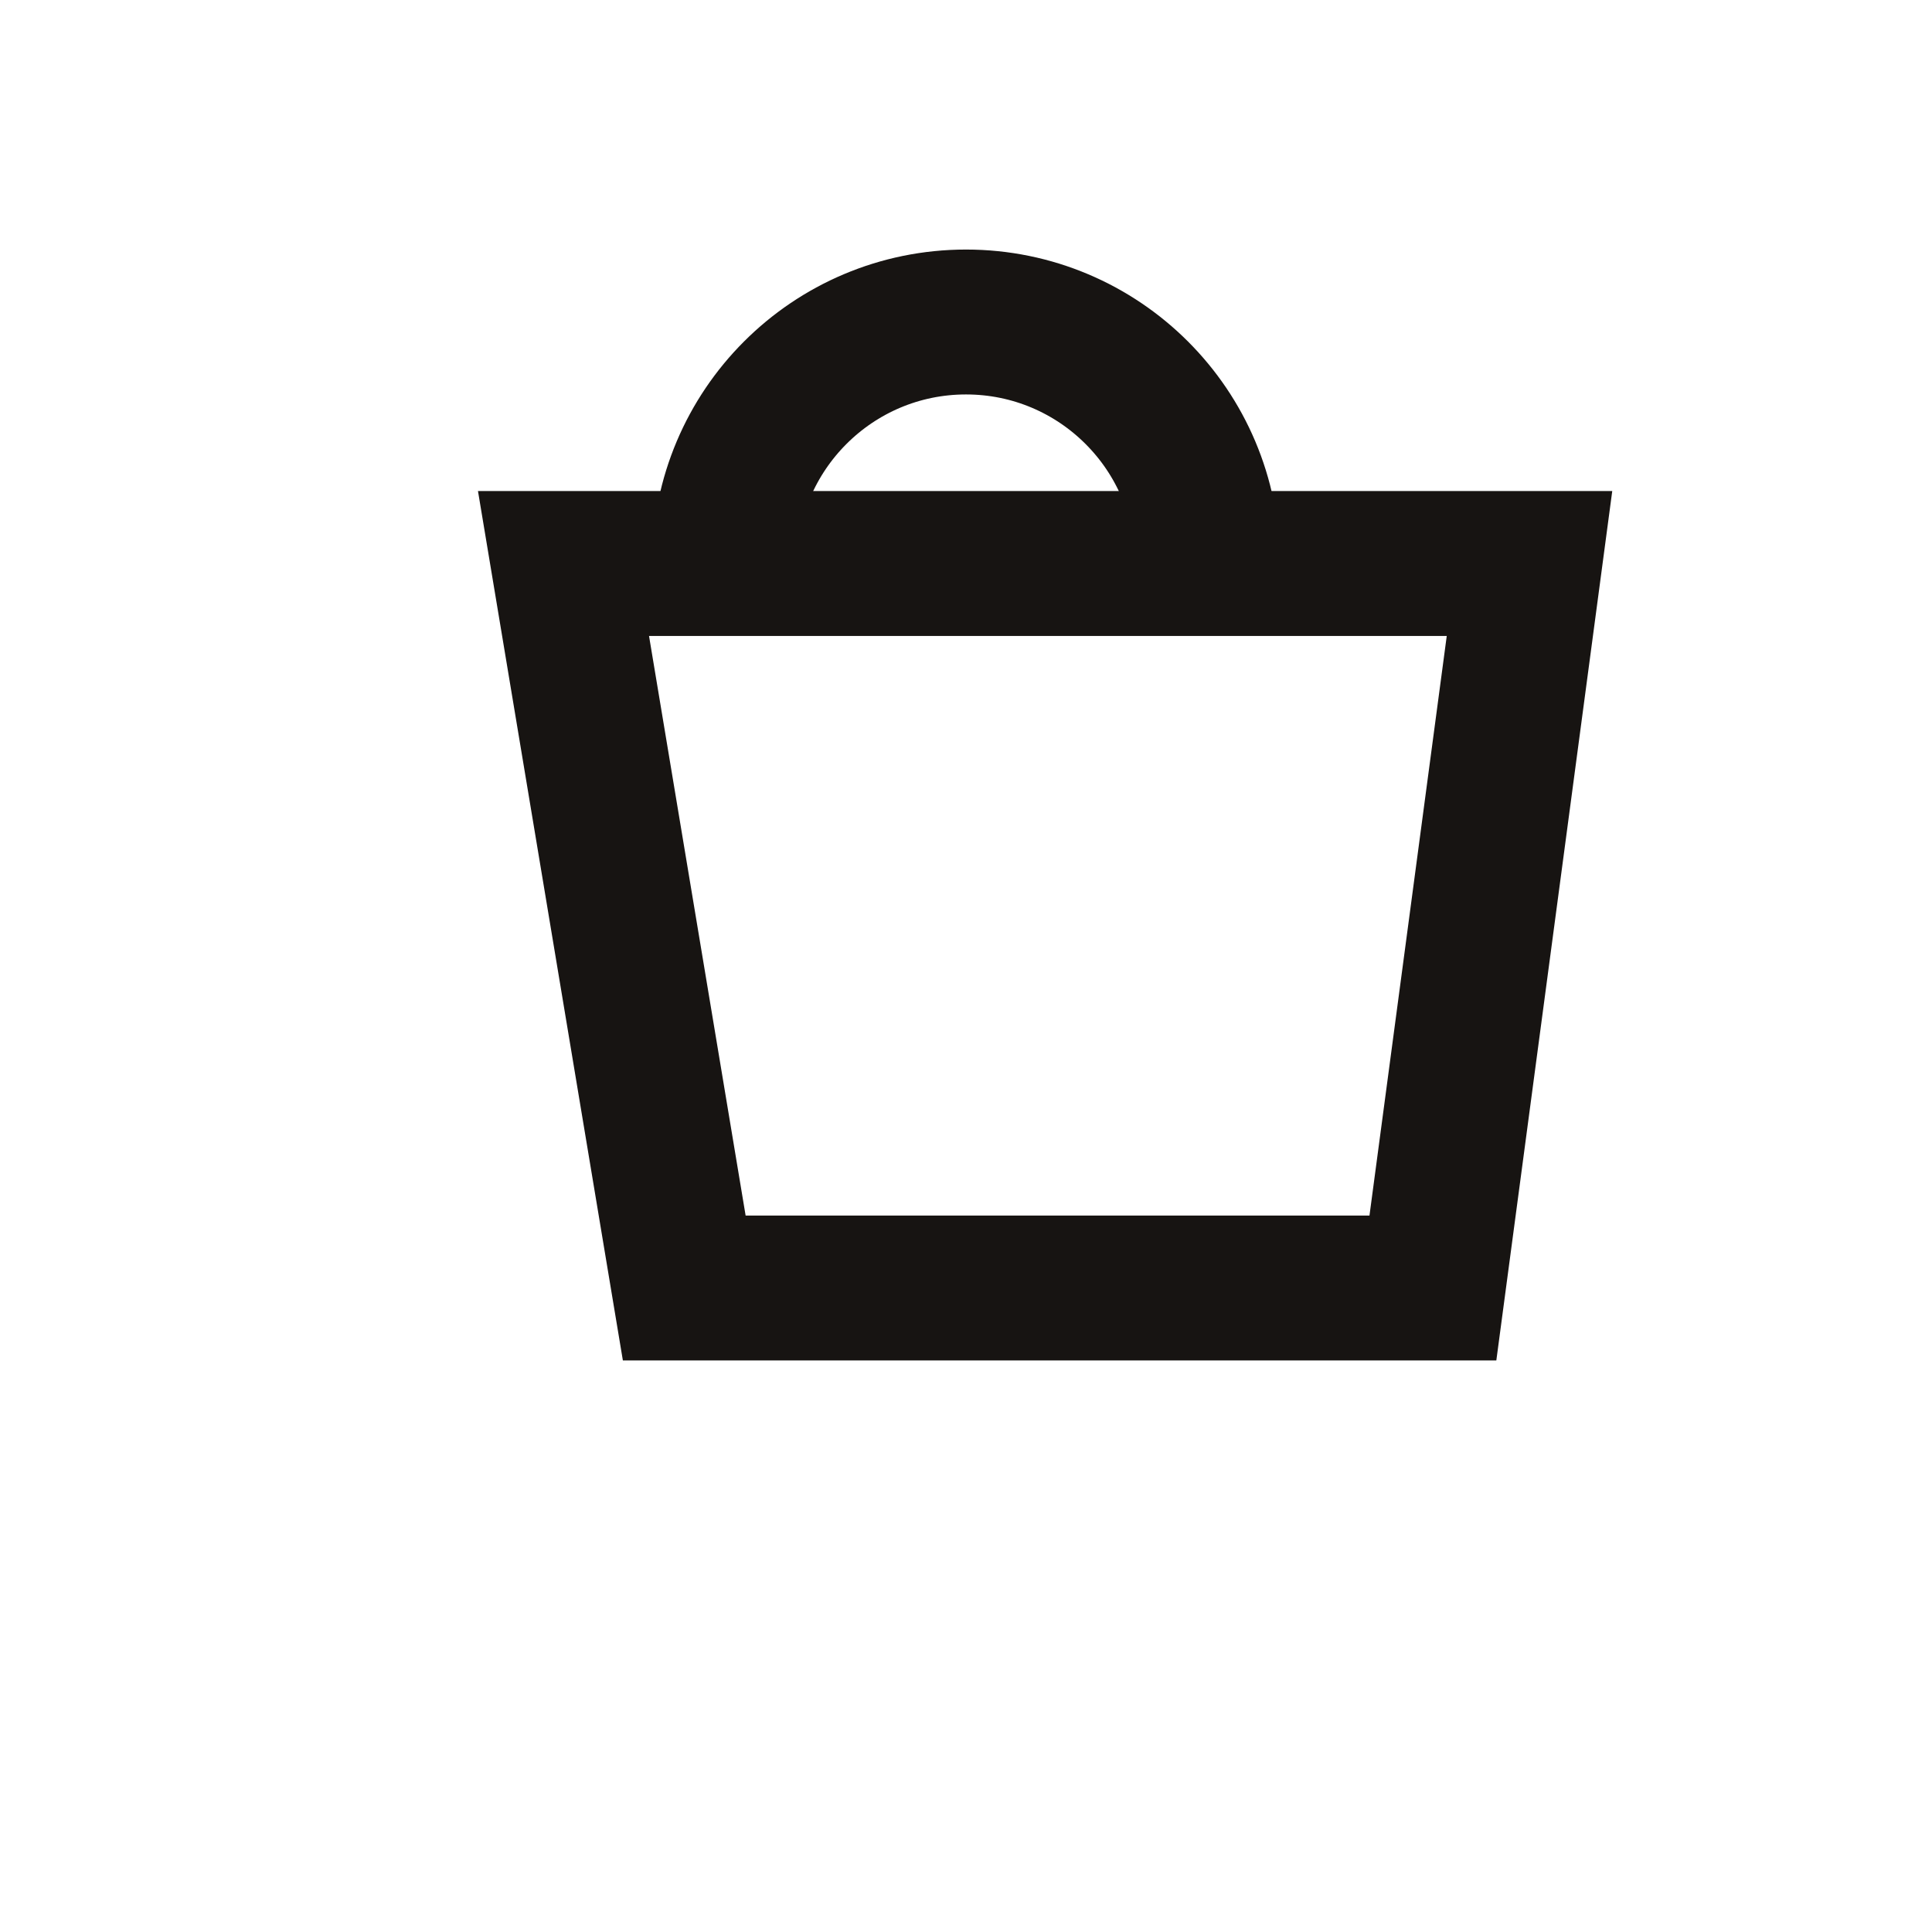
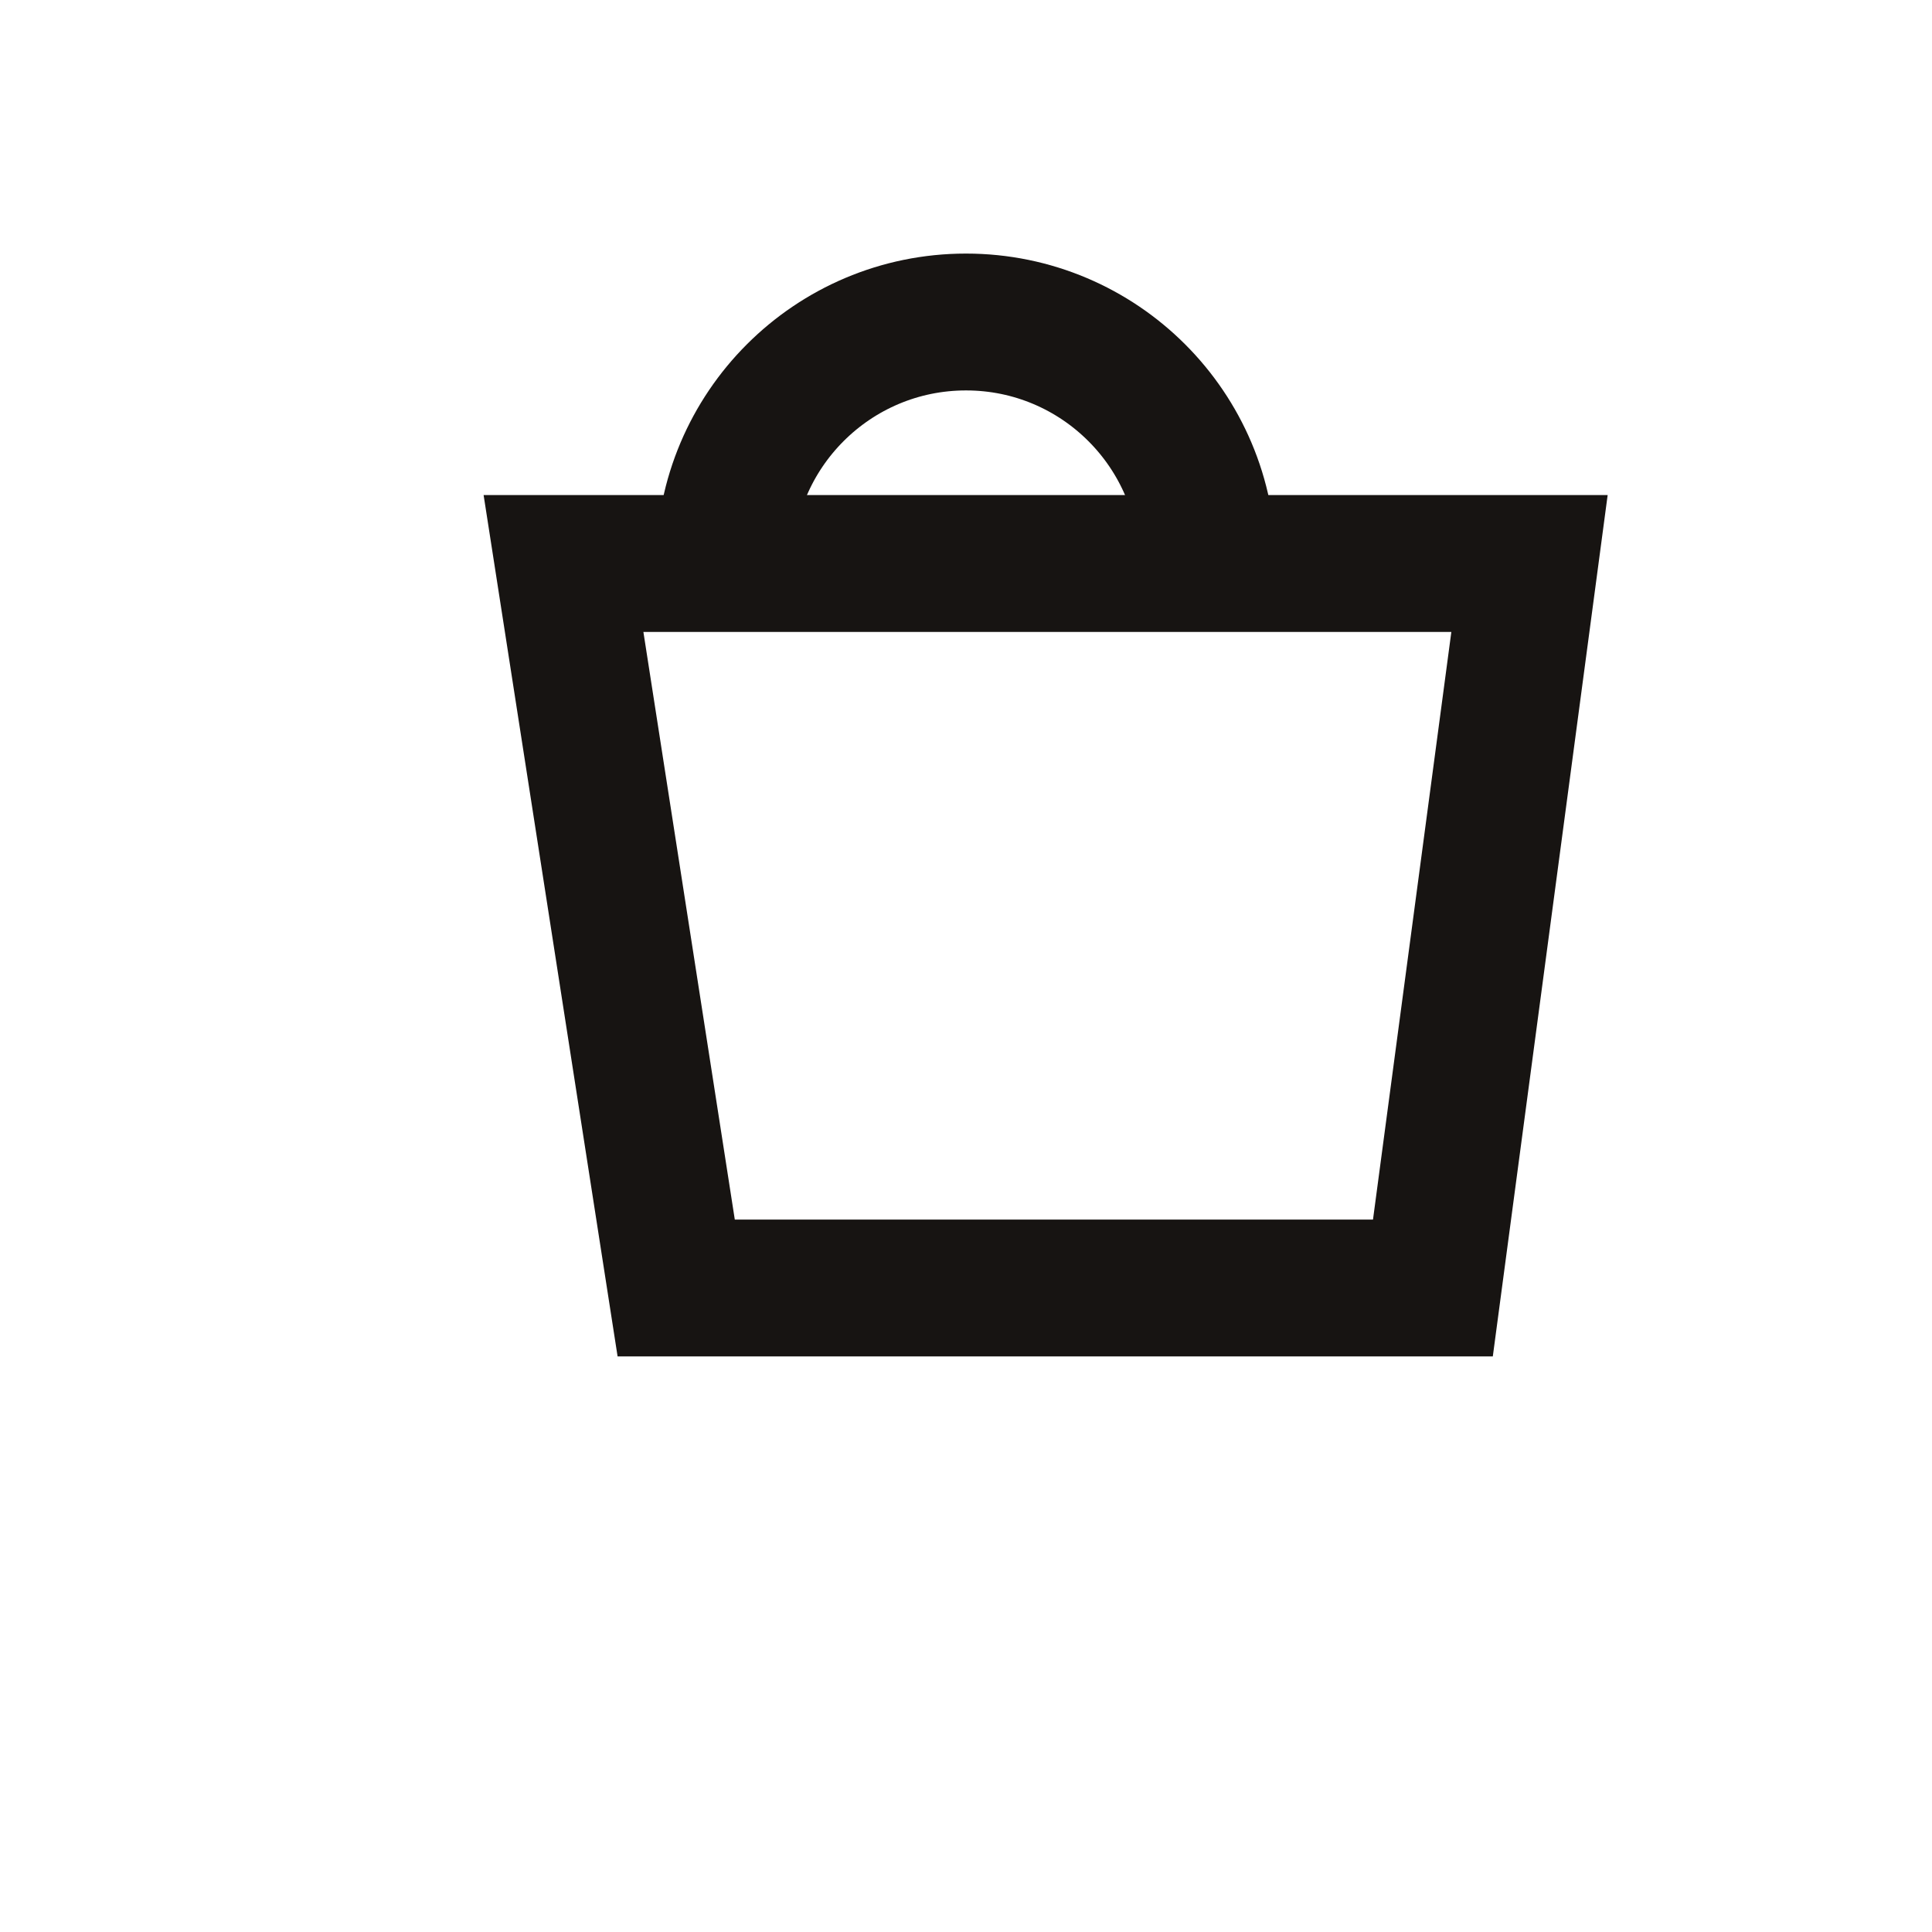
<svg xmlns="http://www.w3.org/2000/svg" width="24" height="24" fill="none" viewBox="0 0 24 24">
-   <path d="M7 7h12l-1.2 9H8.5L7 7z" stroke="#171412" stroke-width="1.8" />
-   <path d="M9 7a3 3 0 0 1 6 0" stroke="#171412" stroke-width="1.8" />
+   <path d="M7 7h12l-1.2 9H8.4L7 7Z" stroke="#171412" stroke-width="1.7" />
+   <path d="M9 7a3 3 0 0 1 6 0" stroke="#171412" stroke-width="1.7" />
</svg>
